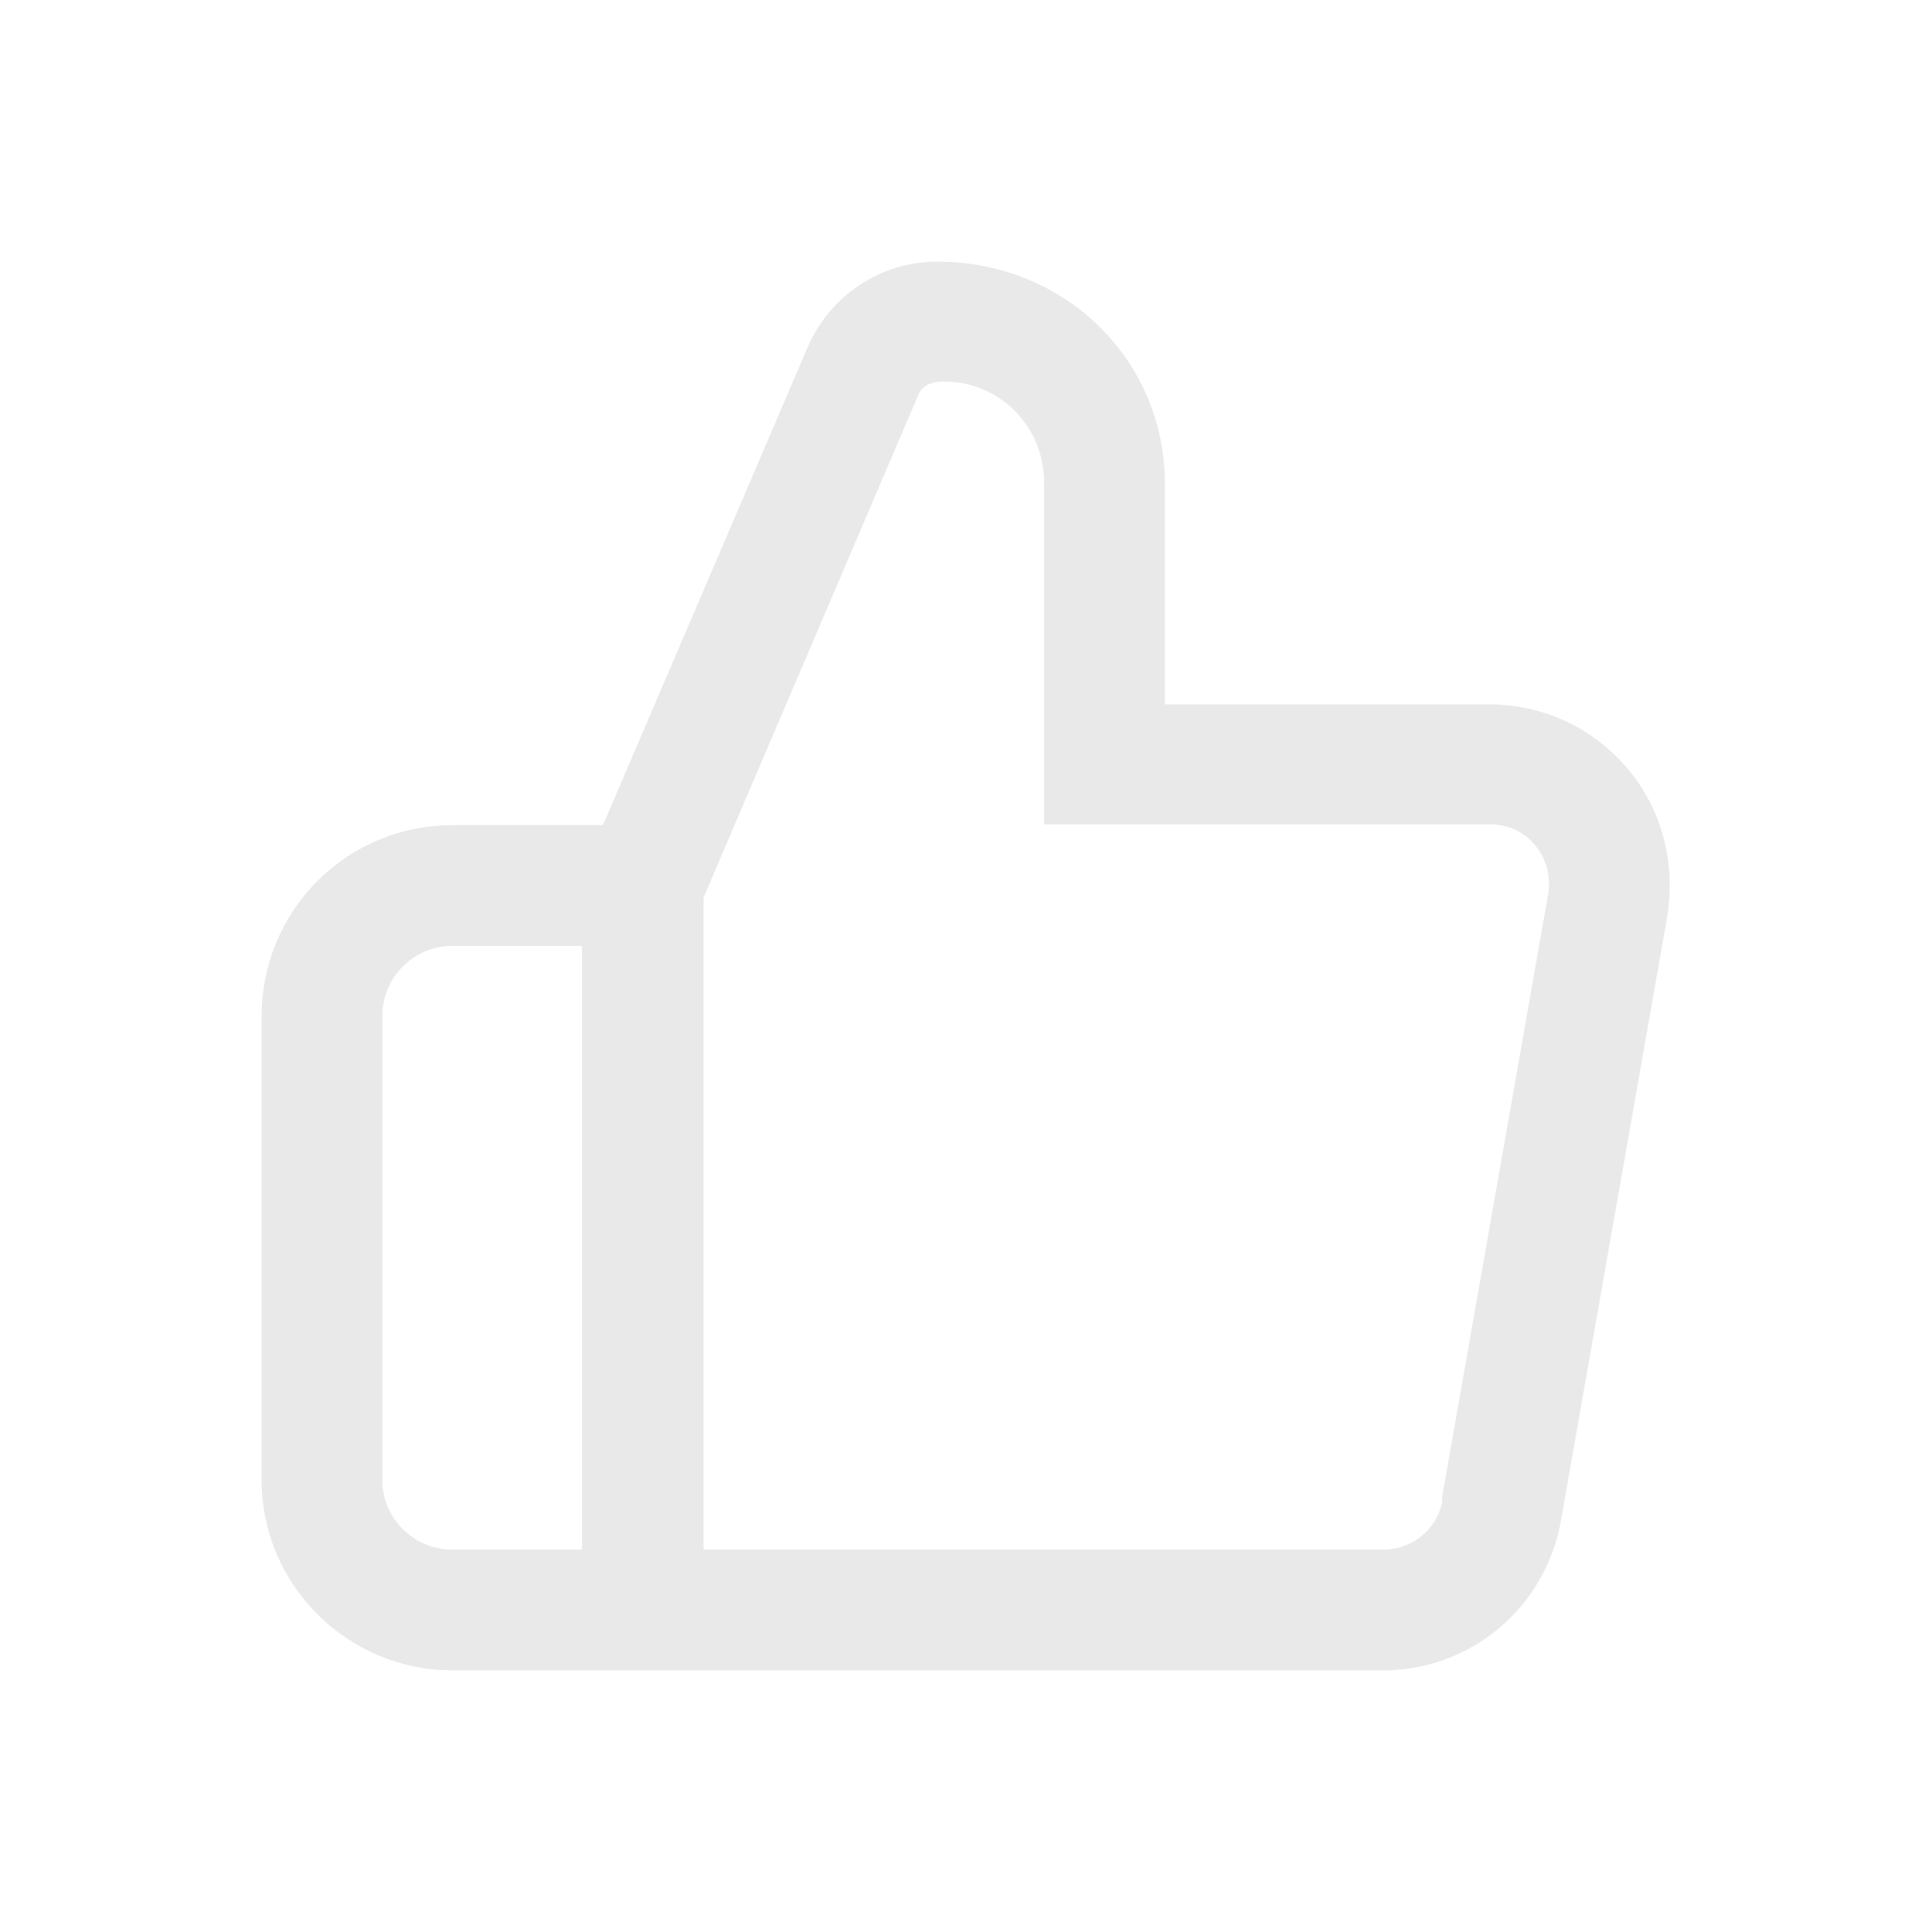
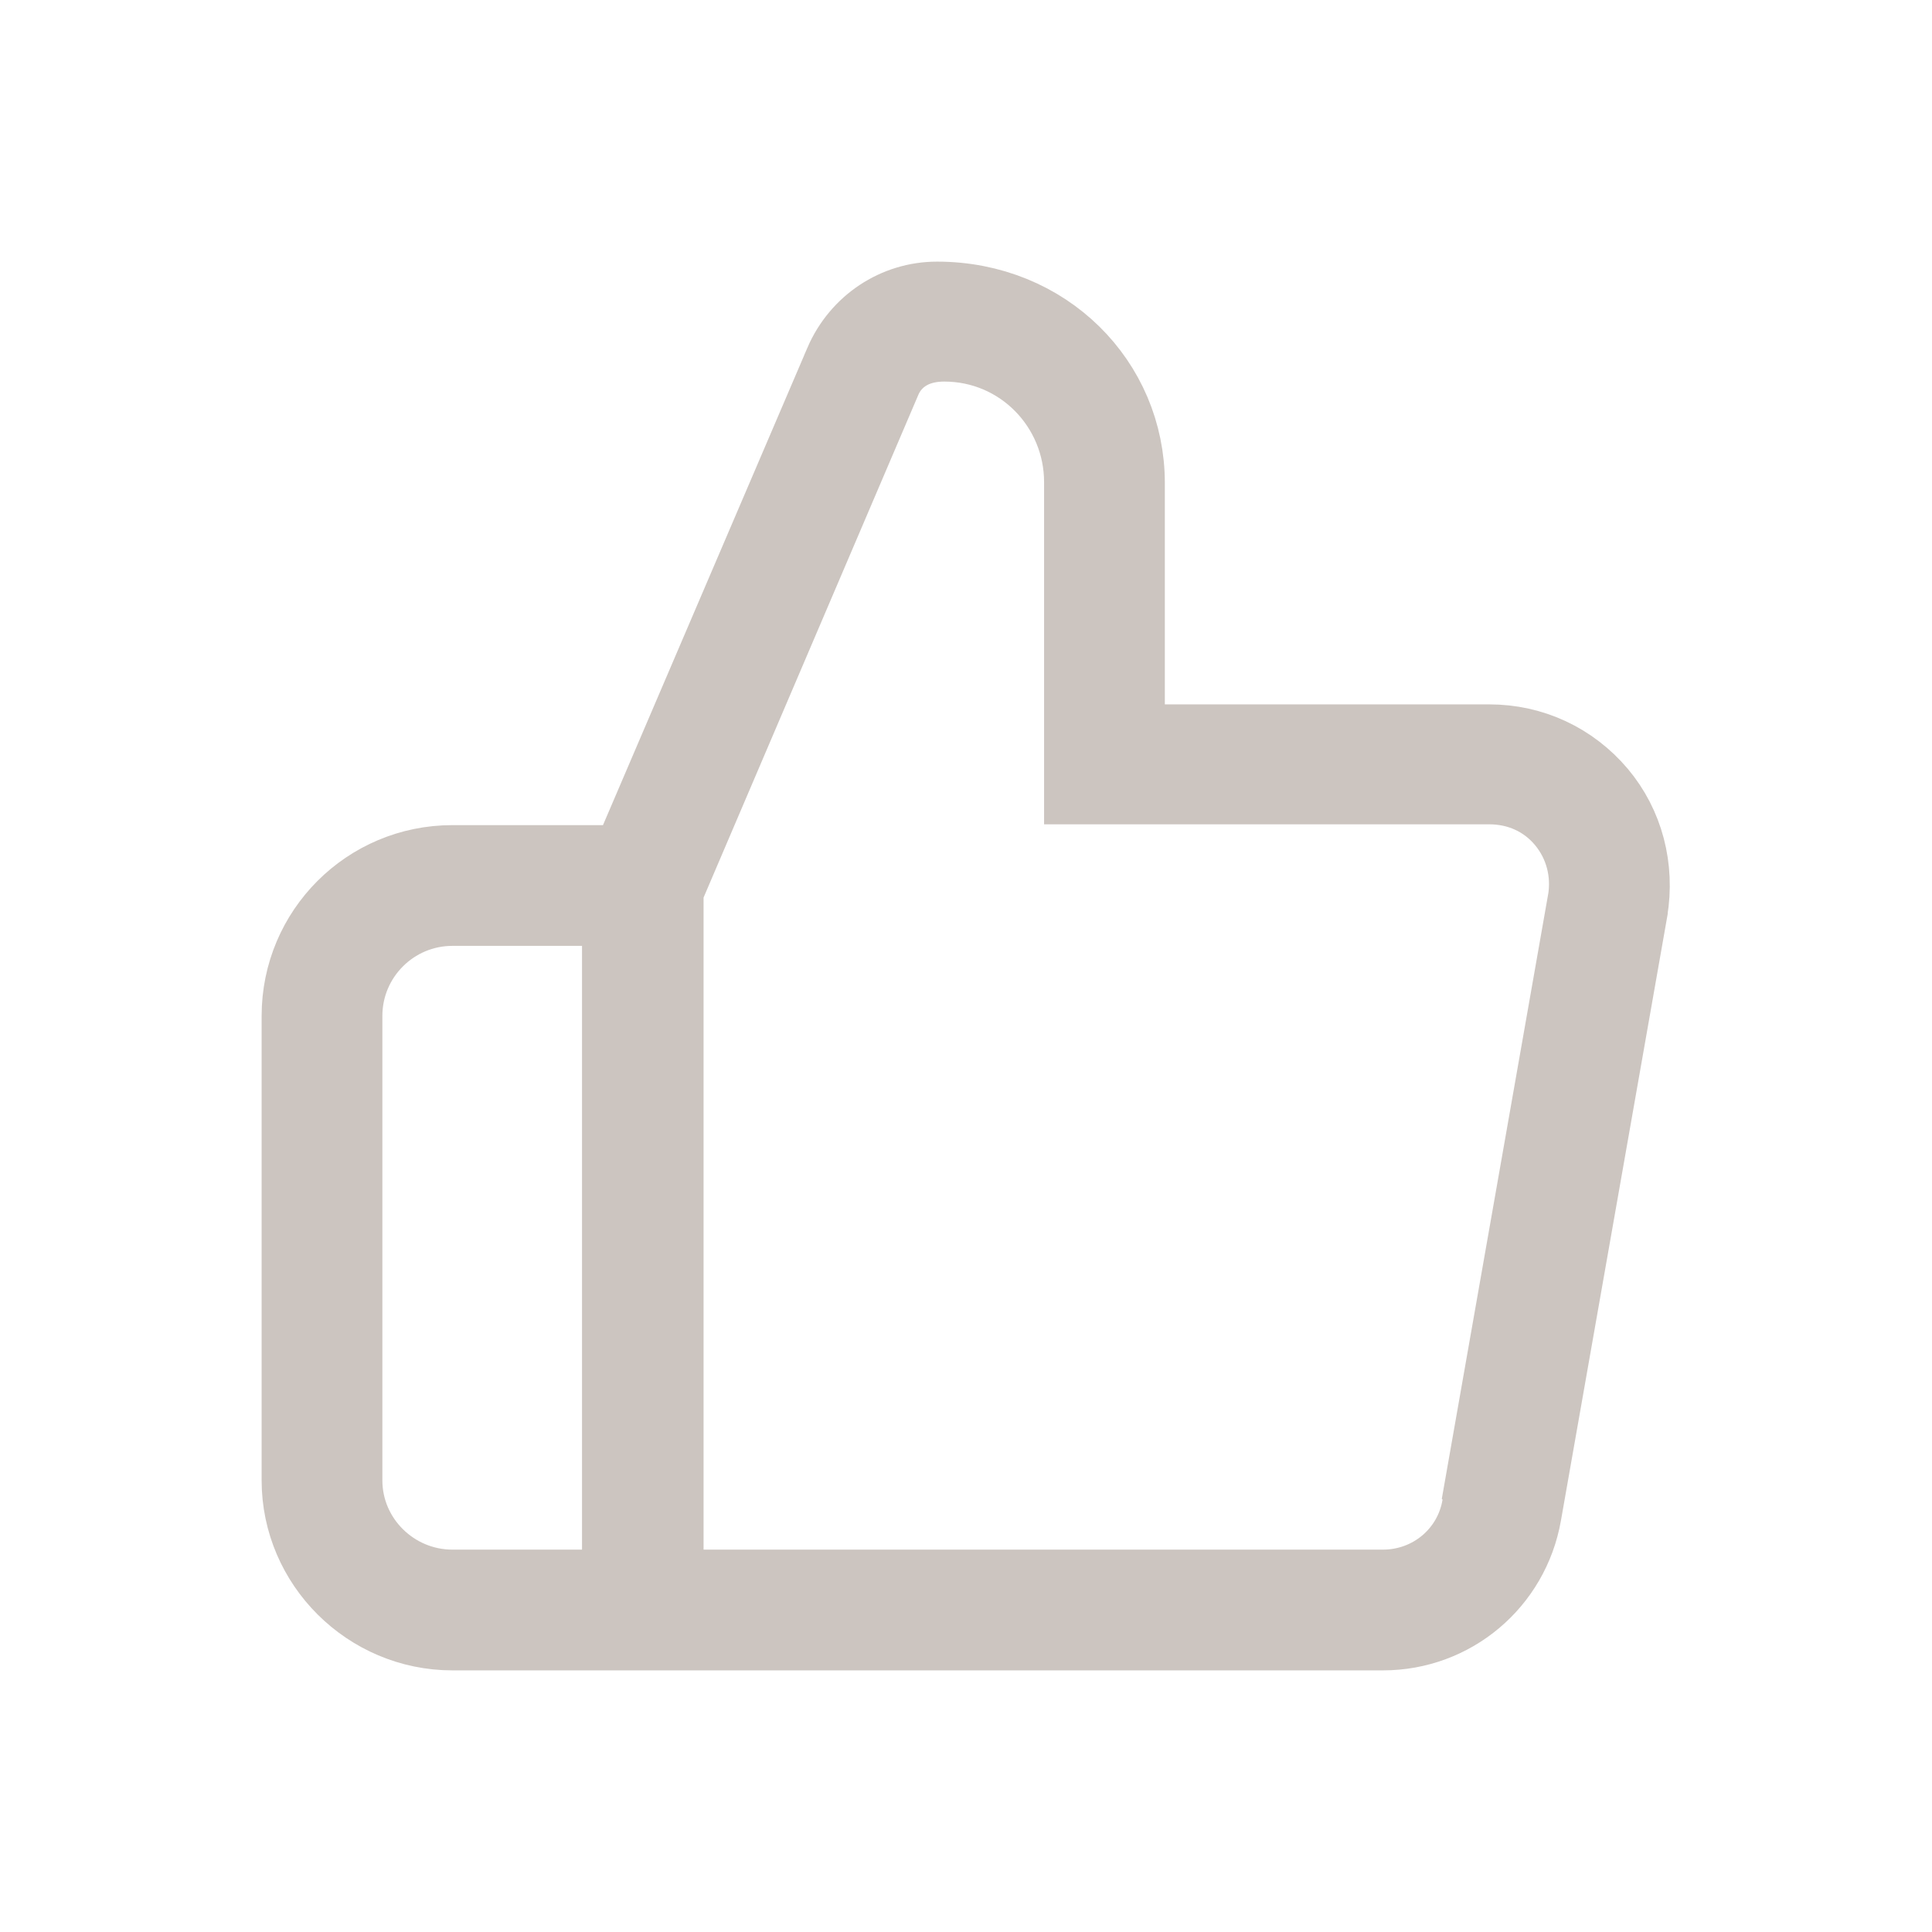
<svg xmlns="http://www.w3.org/2000/svg" width="24" height="24" viewBox="0 0 24 24" fill="none">
-   <path d="M13.97 8.75V9.25H14.47H18.5C19.022 9.25 19.502 9.475 19.838 9.872C20.168 10.264 20.304 10.783 20.217 11.306C20.217 11.306 20.217 11.307 20.217 11.308L18.898 18.803L18.898 18.803C18.75 19.645 18.027 20.25 17.18 20.25H5.62C4.593 20.25 3.75 19.411 3.75 18.39V12.62C3.75 11.586 4.586 10.75 5.62 10.75H7.49H7.82L7.95 10.447L10.489 4.518C10.489 4.518 10.489 4.518 10.489 4.517C10.692 4.047 11.144 3.75 11.64 3.75C12.973 3.75 13.97 4.765 13.97 6V8.75ZM7.73 11.75V11.25H7.23H5.62C4.864 11.25 4.25 11.864 4.25 12.62V18.39C4.25 19.14 4.868 19.75 5.62 19.75H7.23H7.73V19.25V11.75ZM18.413 18.712L18.456 18.458L18.448 18.45L19.722 11.207L19.723 11.206C19.787 10.834 19.69 10.466 19.456 10.182C19.214 9.889 18.869 9.74 18.5 9.74H13.47V5.99C13.47 5.029 12.701 4.24 11.73 4.24C11.576 4.24 11.415 4.268 11.269 4.35C11.116 4.436 11.013 4.562 10.953 4.697L10.953 4.697L10.95 4.704L8.28 10.954L8.24 11.048V11.15V19.25V19.75H8.74H17.18C17.79 19.75 18.312 19.318 18.413 18.712Z" stroke="#E9E9E9" />
+   <path d="M13.97 8.75V9.25H14.47H18.5C19.022 9.25 19.502 9.475 19.838 9.872C20.168 10.264 20.304 10.783 20.217 11.306C20.217 11.306 20.217 11.307 20.217 11.308L18.898 18.803L18.898 18.803C18.75 19.645 18.027 20.25 17.18 20.25H5.62C4.593 20.25 3.75 19.411 3.75 18.39V12.62C3.75 11.586 4.586 10.75 5.62 10.75H7.49H7.82L7.95 10.447L10.489 4.518C10.489 4.518 10.489 4.518 10.489 4.517C10.692 4.047 11.144 3.75 11.64 3.75C12.973 3.75 13.97 4.765 13.97 6V8.75ZM7.73 11.75V11.25H7.23H5.62C4.864 11.25 4.25 11.864 4.25 12.62V18.39C4.25 19.14 4.868 19.75 5.62 19.75H7.23H7.73V19.25V11.75ZM18.413 18.712L18.456 18.458L18.448 18.45L19.722 11.207L19.723 11.206C19.787 10.834 19.69 10.466 19.456 10.182C19.214 9.889 18.869 9.74 18.5 9.74H13.47V5.99C13.47 5.029 12.701 4.24 11.73 4.24C11.576 4.24 11.415 4.268 11.269 4.35C11.116 4.436 11.013 4.562 10.953 4.697L10.953 4.697L10.95 4.704L8.28 10.954L8.24 11.048V11.15V19.25V19.75H8.74H17.18C17.79 19.75 18.312 19.318 18.413 18.712Z" stroke="#CCC5C0" />
</svg>
